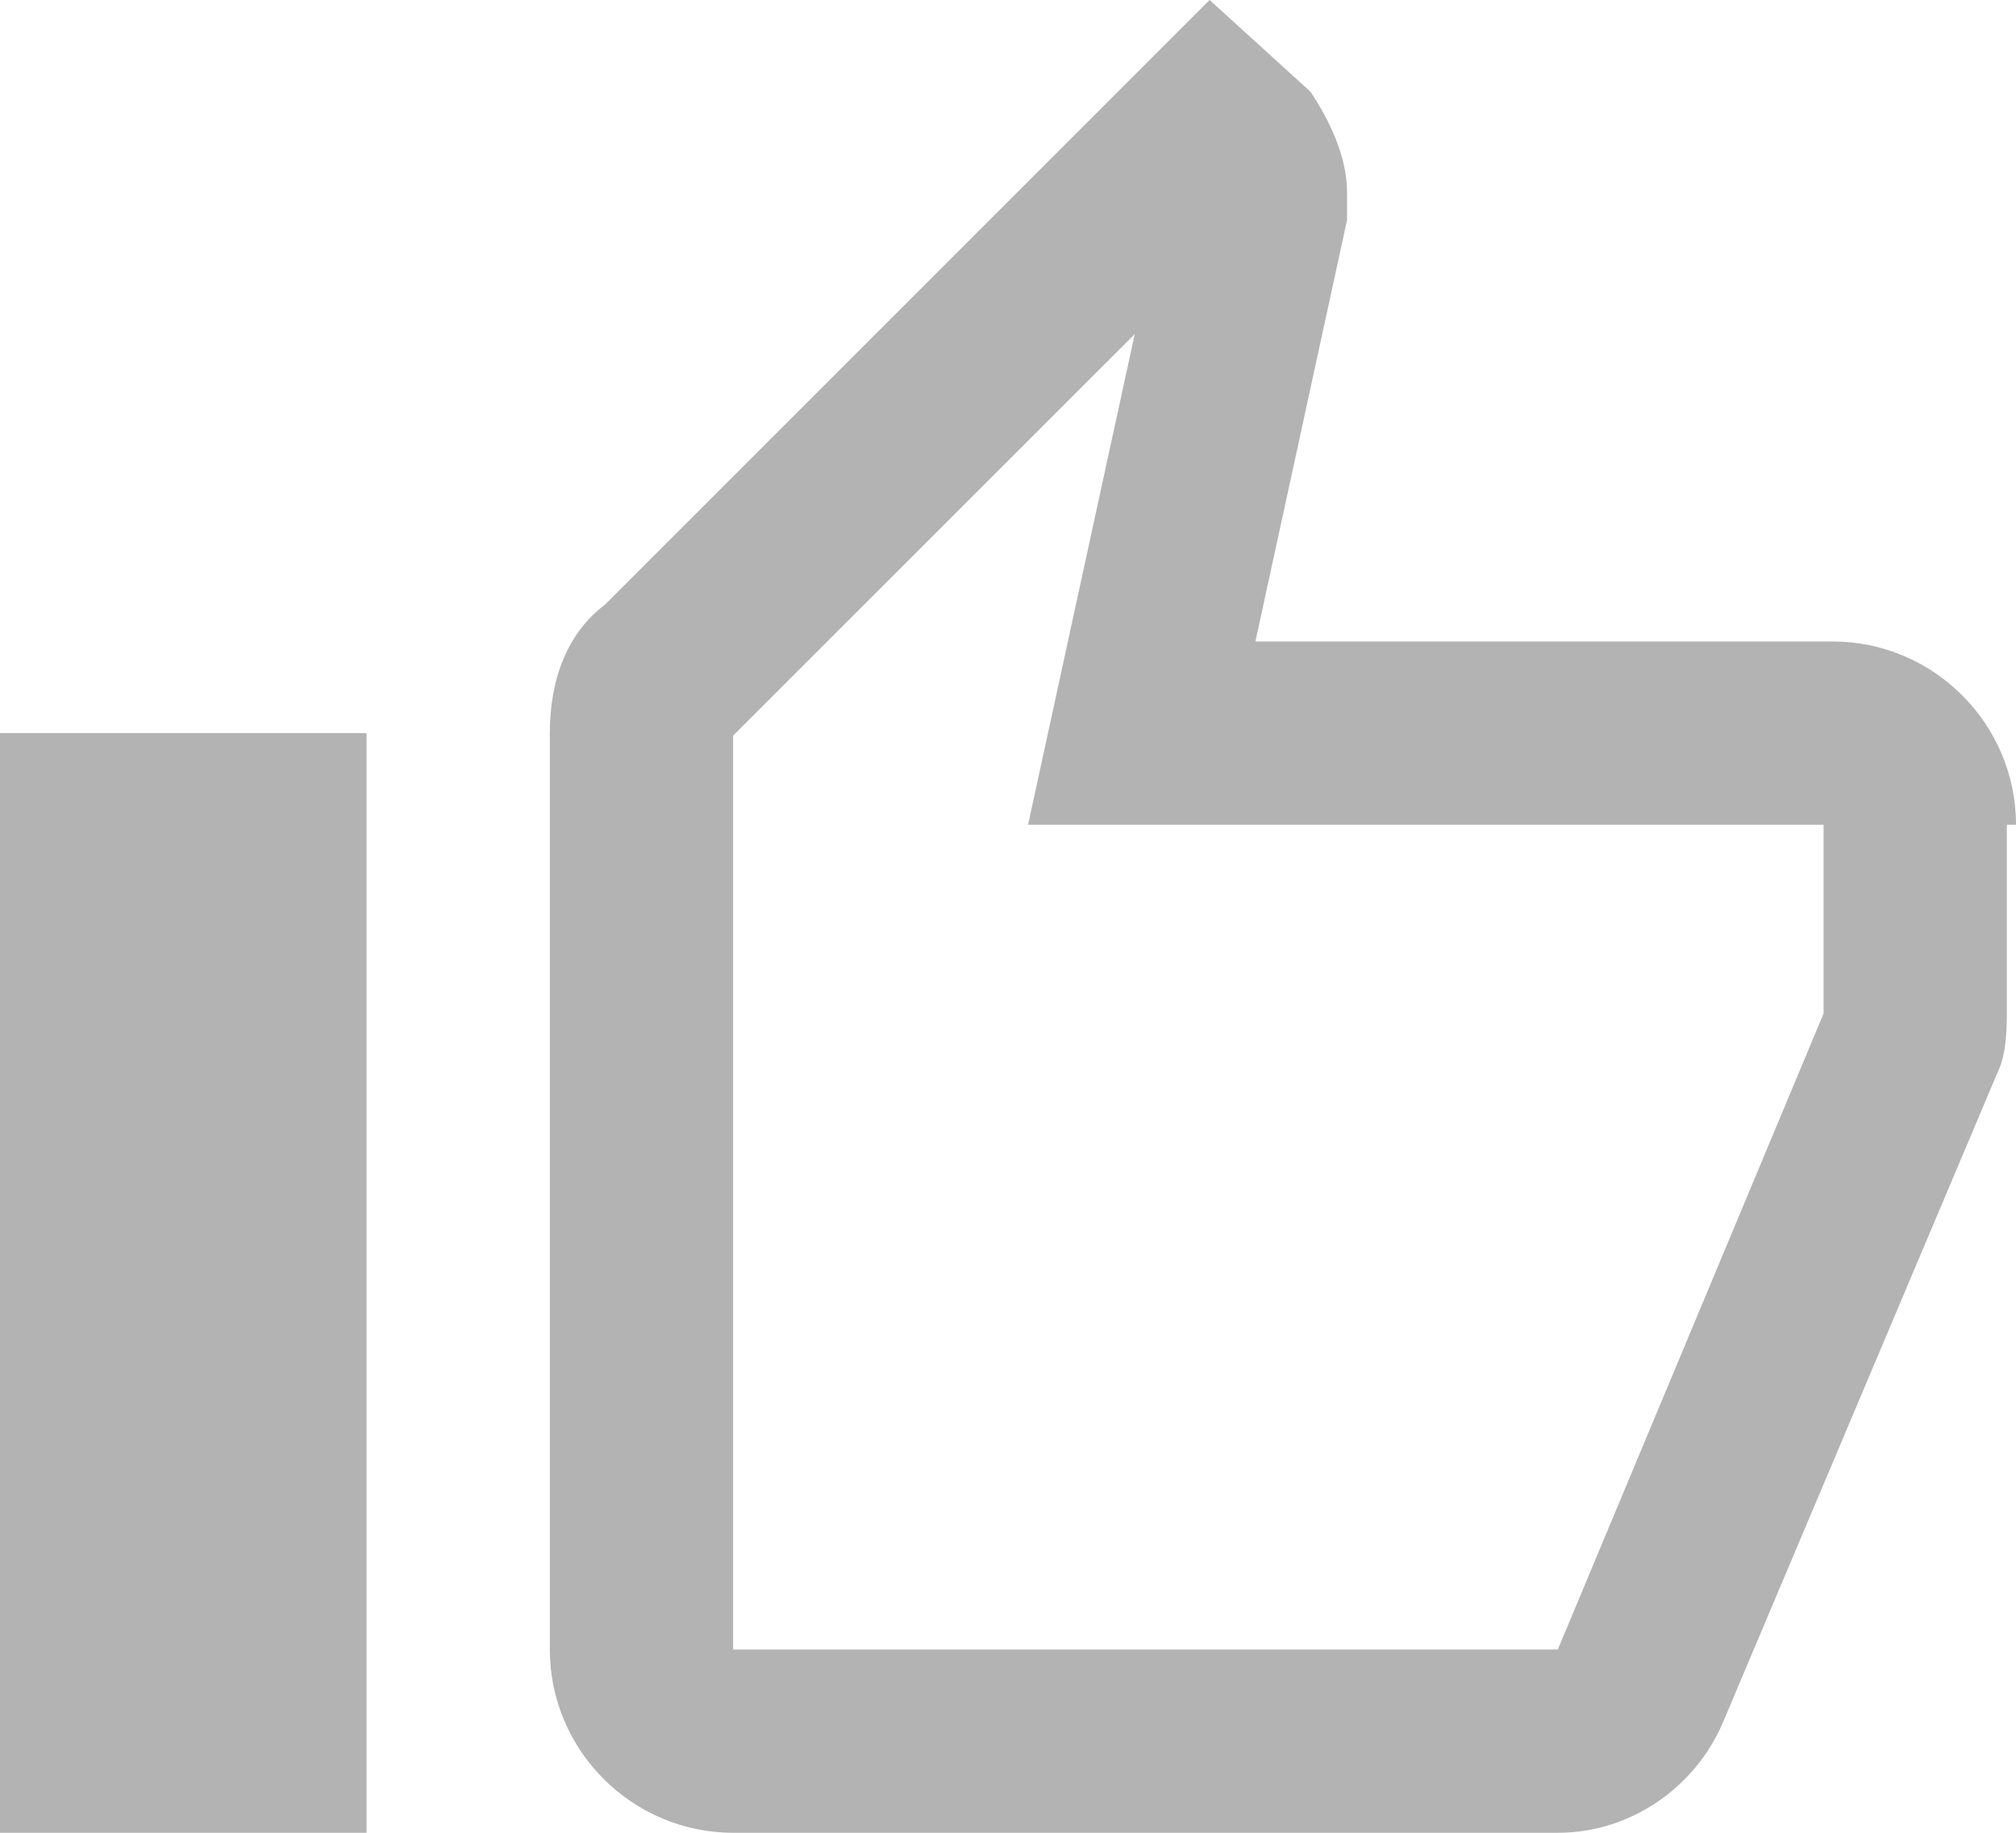
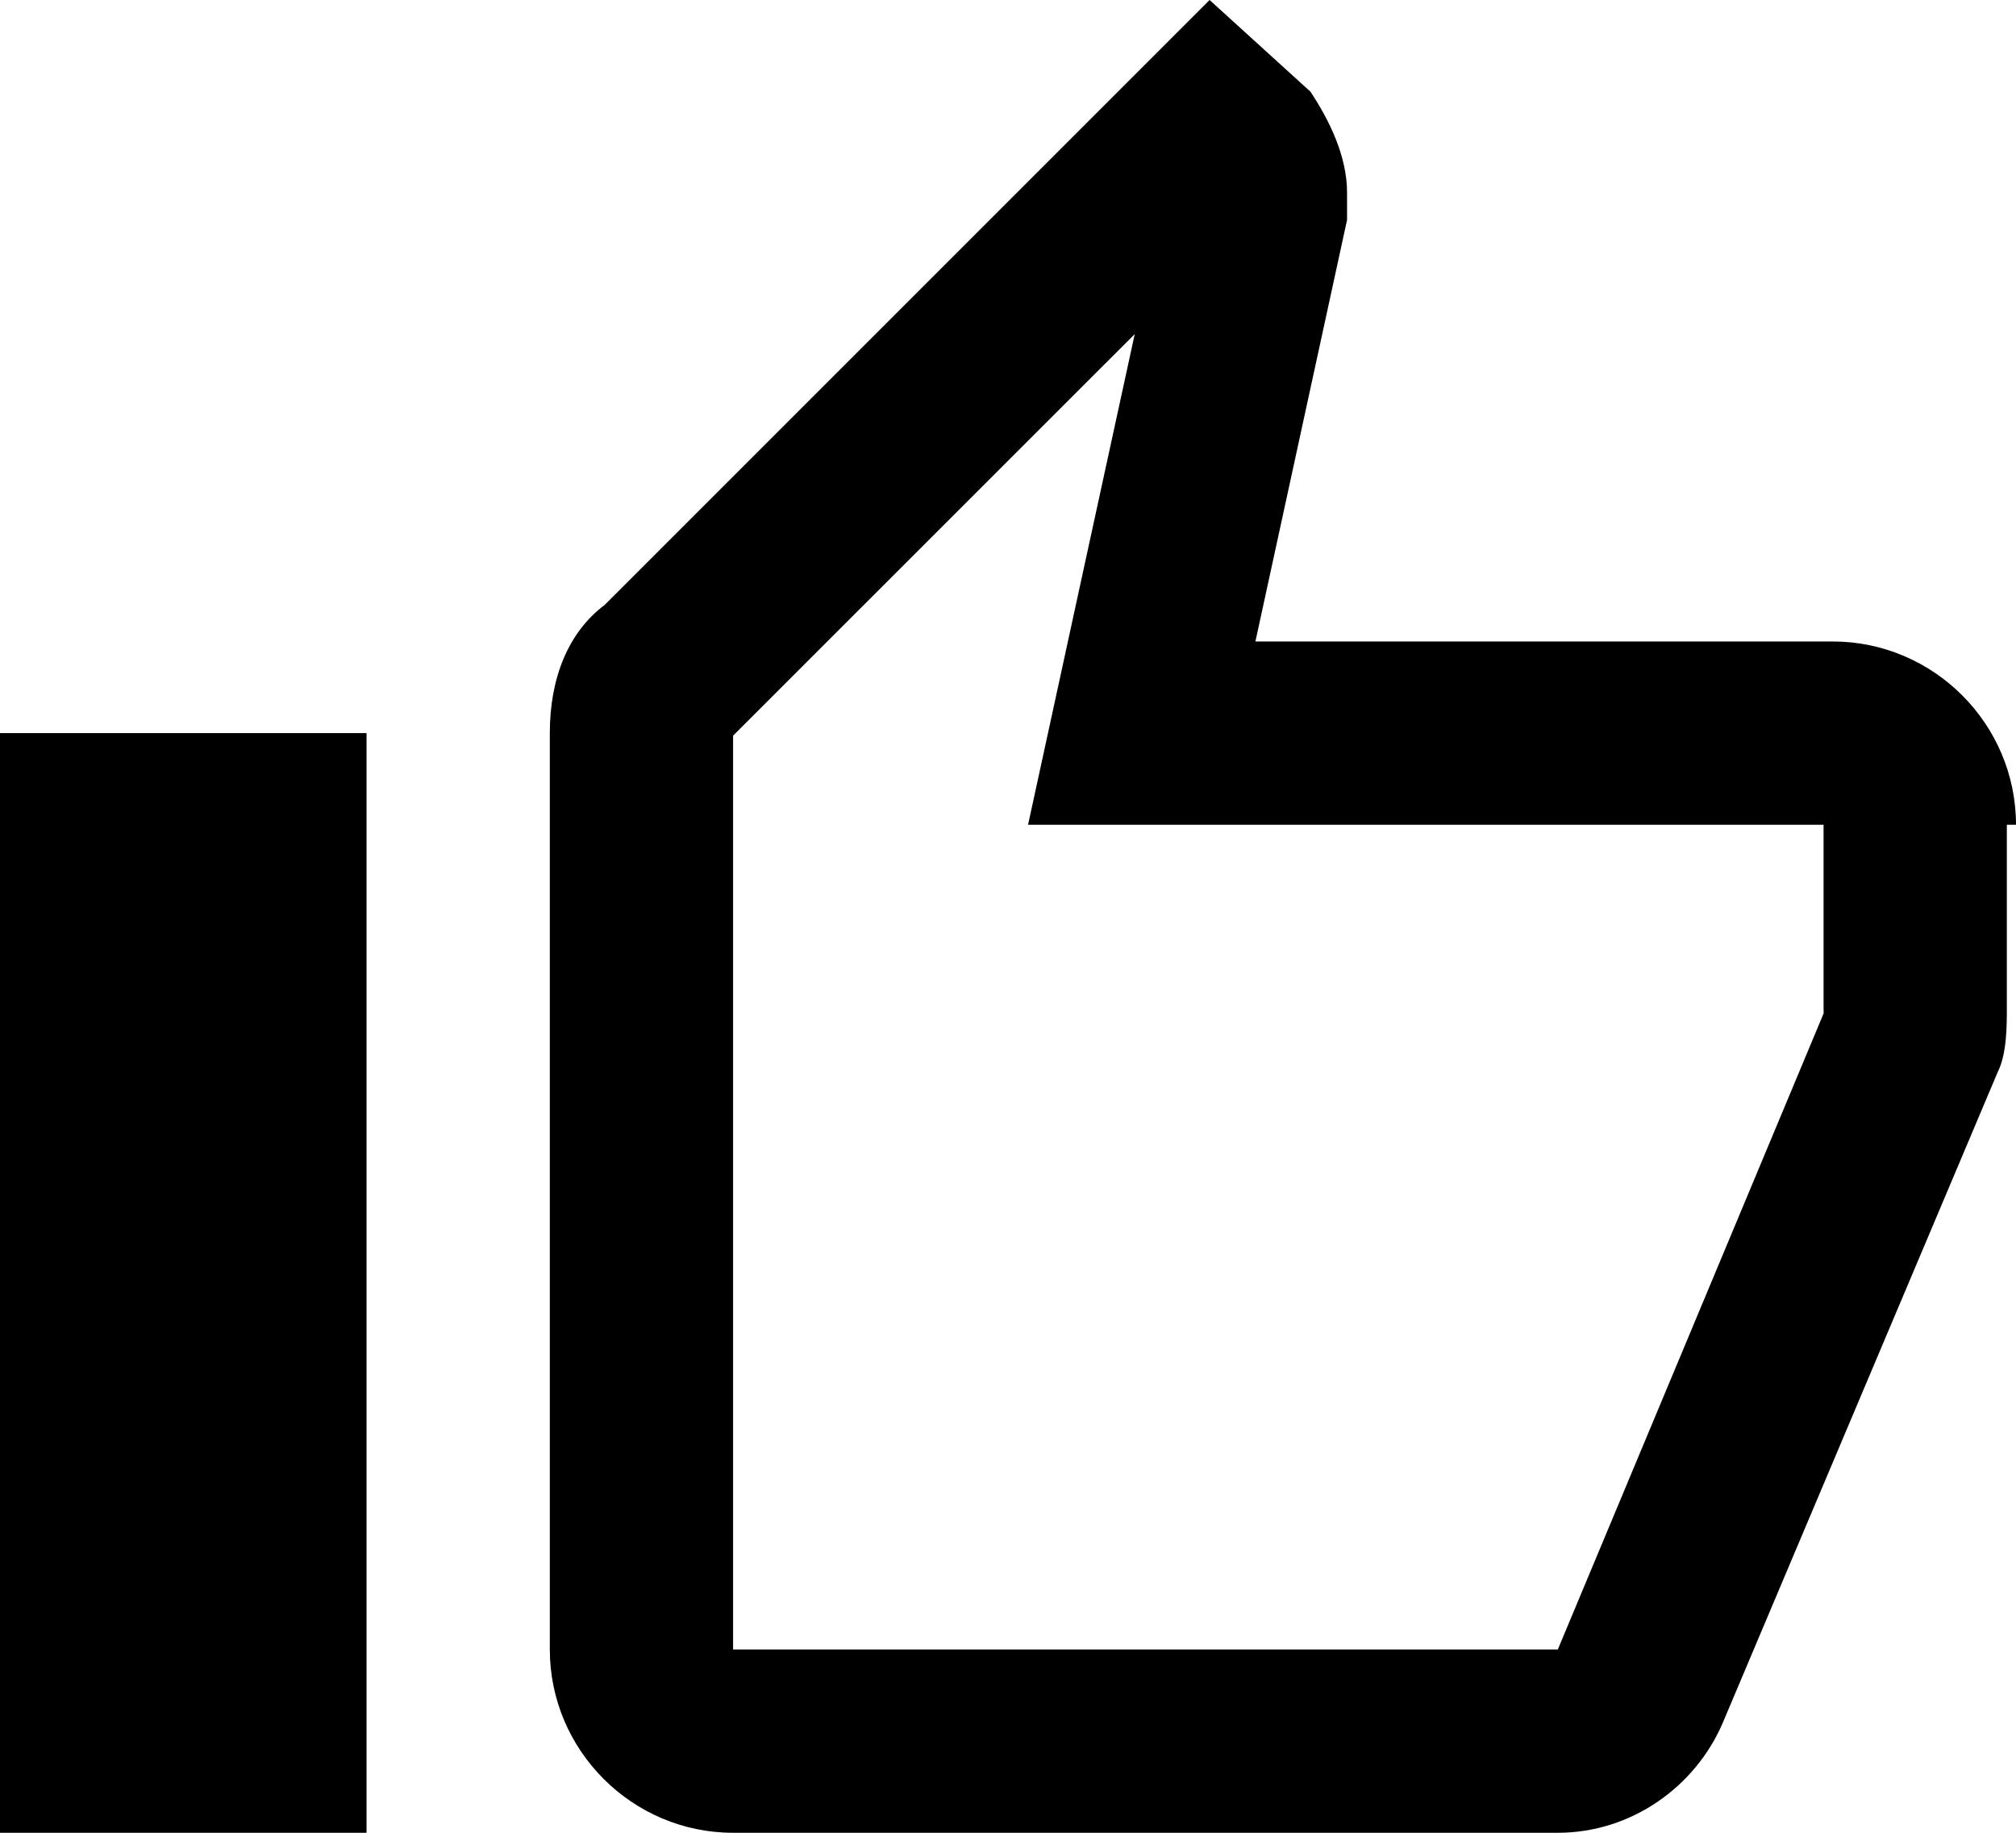
<svg xmlns="http://www.w3.org/2000/svg" version="1.0" id="Layer_1" x="0px" y="0px" width="22px" height="20px" viewBox="0 0 22 20" enable-background="new 0 0 22 20" xml:space="preserve">
  <g id="Page-1">
    <g id="Core" transform="translate(-295, -464)">
      <g id="thumb-up" transform="translate(295, 464)">
-         <path id="Shape" fill="#b3b3b4" d="M12.383,3.646l-0.637,2.929L11.219,9H13.7h6.2v2c0,0.018,0,0.037,0.001,0.058L17,18H8V8.029 l0.014-0.015L12.383,3.646 M2,10v8V10 M13.2,0L6.6,6.6C6.2,6.9,6,7.4,6,8v10c0,1.1,0.9,2,2,2h9c0.8,0,1.5-0.5,1.8-1.2l3-7.1 C21.9,11.5,21.9,11.2,21.9,11V9H22c0-1.1-0.9-2-2-2h-6.3l1-4.6V2.1c0-0.4-0.2-0.8-0.4-1.1L13.2,0L13.2,0z M4,8H0v12h4V8L4,8z M22,9c0,0.033,0,0.044,0,0.044V9L22,9z" />
+         <path id="Shape" fill="currentColor" d="M12.383,3.646l-0.637,2.929L11.219,9H13.7h6.2v2c0,0.018,0,0.037,0.001,0.058L17,18H8V8.029 l0.014-0.015L12.383,3.646 M2,10v8V10 M13.2,0L6.6,6.6C6.2,6.9,6,7.4,6,8v10c0,1.1,0.9,2,2,2h9c0.8,0,1.5-0.5,1.8-1.2l3-7.1 C21.9,11.5,21.9,11.2,21.9,11V9H22c0-1.1-0.9-2-2-2h-6.3l1-4.6V2.1c0-0.4-0.2-0.8-0.4-1.1L13.2,0L13.2,0z M4,8H0v12h4V8L4,8z M22,9c0,0.033,0,0.044,0,0.044V9L22,9z" />
      </g>
    </g>
  </g>
</svg>
